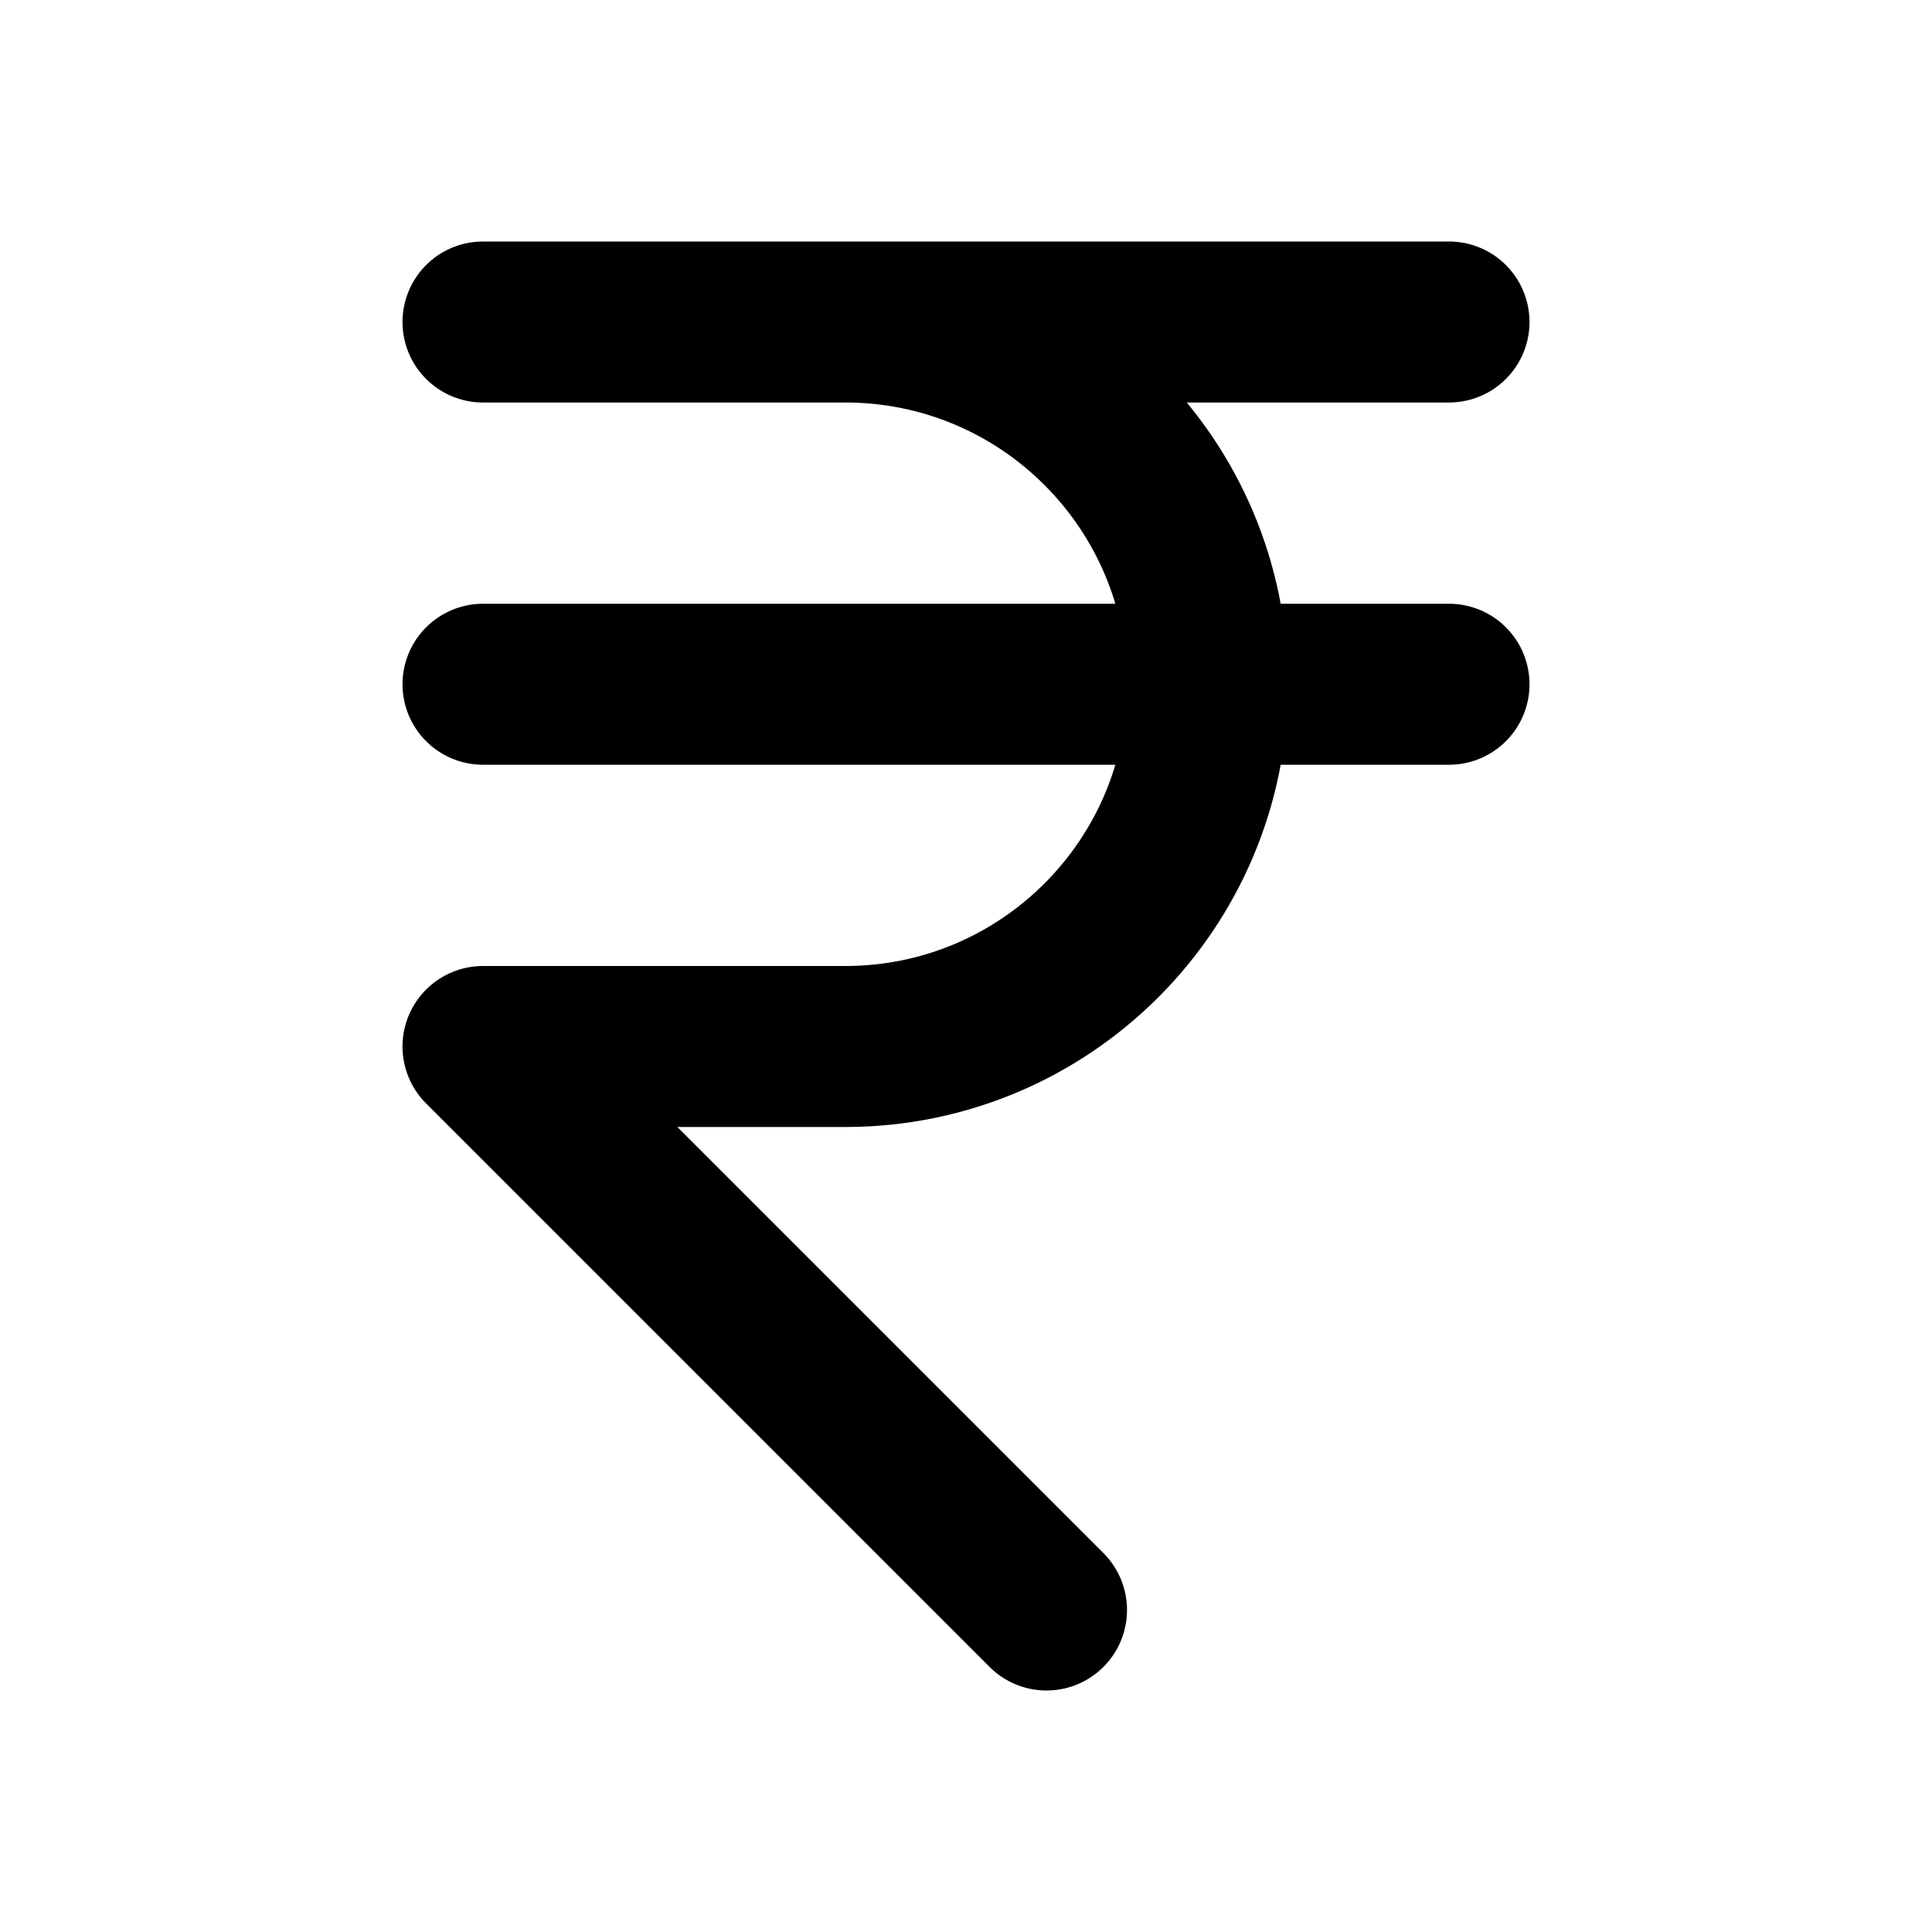
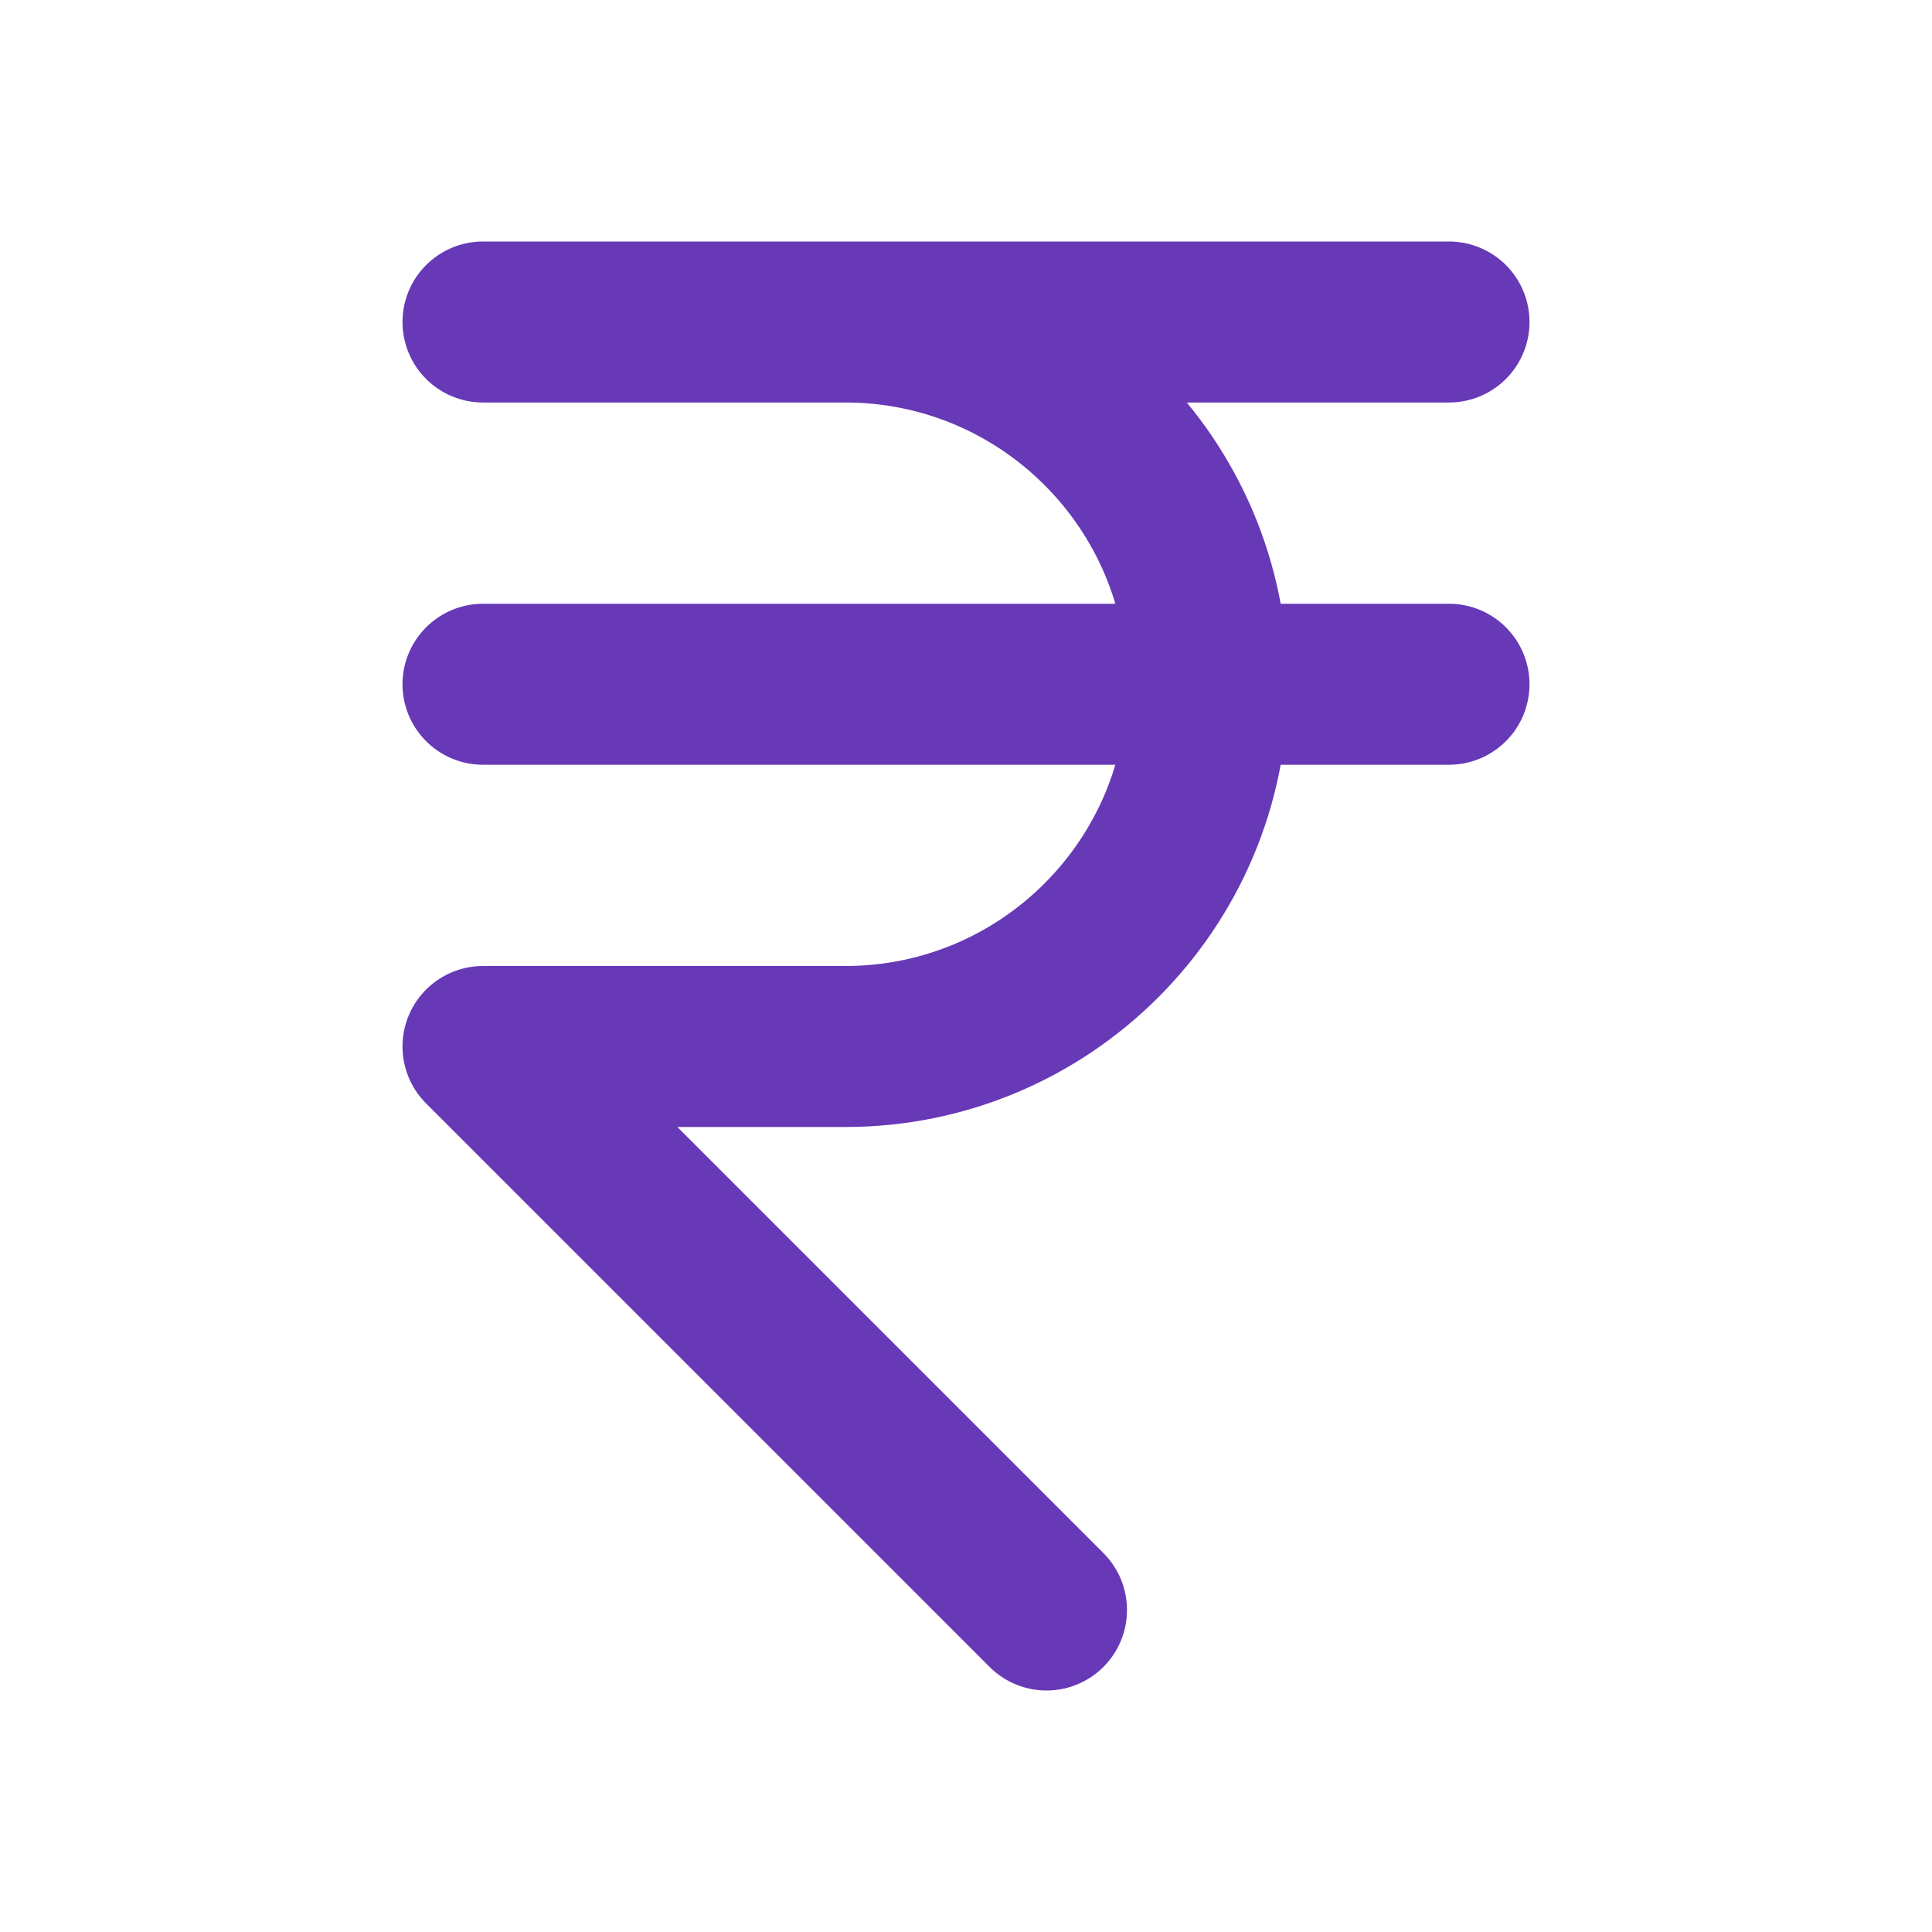
<svg xmlns="http://www.w3.org/2000/svg" width="800px" height="800px" viewBox="0 0 24 24" fill="none">
  <g class="icon-anim" style="transform-origin: 50% 50%; transform-box: fill-box;">
    <animate attributeName="opacity" values="1;0.45;1" dur="1.6s" repeatCount="indefinite" />
    <animateTransform attributeName="transform" type="scale" values="1;1.08;1" dur="1.6s" repeatCount="indefinite" />
-     <path d="M6 4H10.5M10.5 4C12.985 4 15 6.015 15 8.5C15 10.985 12.985 13 10.5 13H6L13 20M10.5 4H18M6 8.5H18" stroke="#000000" stroke-width="2" stroke-linecap="round" stroke-linejoin="round" />
+     <path d="M6 4H10.5M10.5 4C12.985 4 15 6.015 15 8.5C15 10.985 12.985 13 10.5 13H6L13 20M10.5 4H18M6 8.5H18" stroke="#6739b7" stroke-width="2" stroke-linecap="round" stroke-linejoin="round" />
  </g>
</svg>
